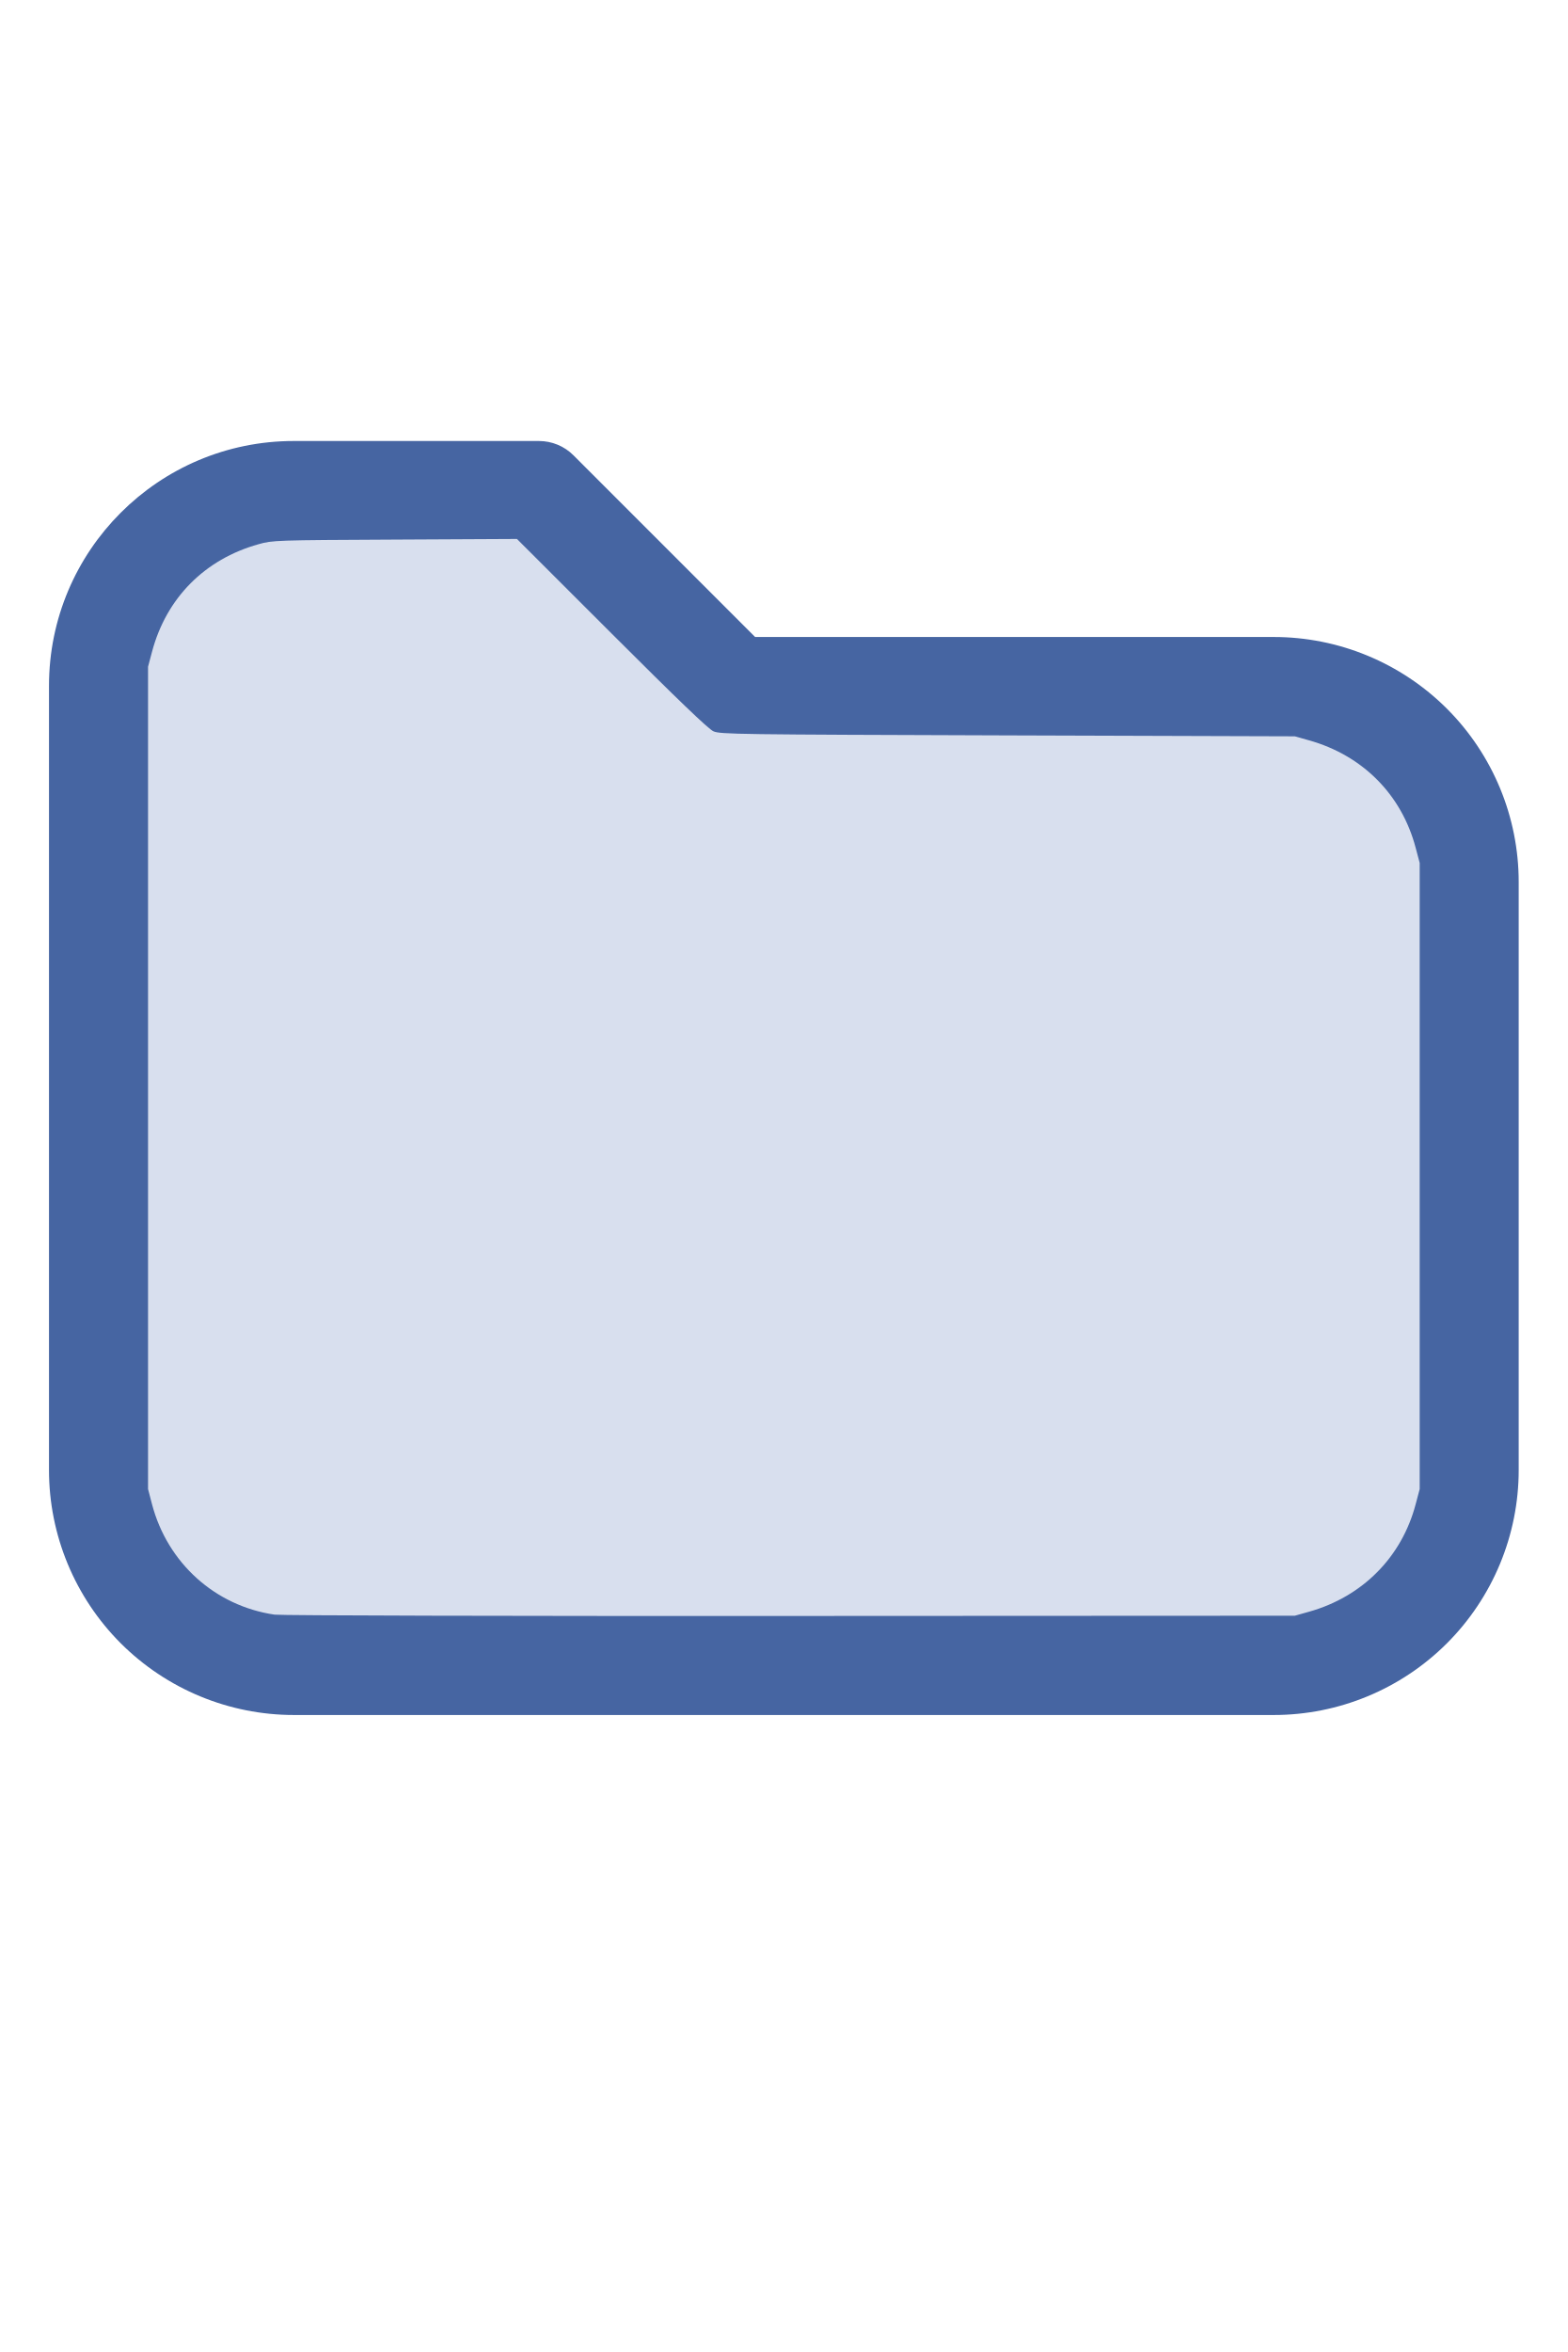
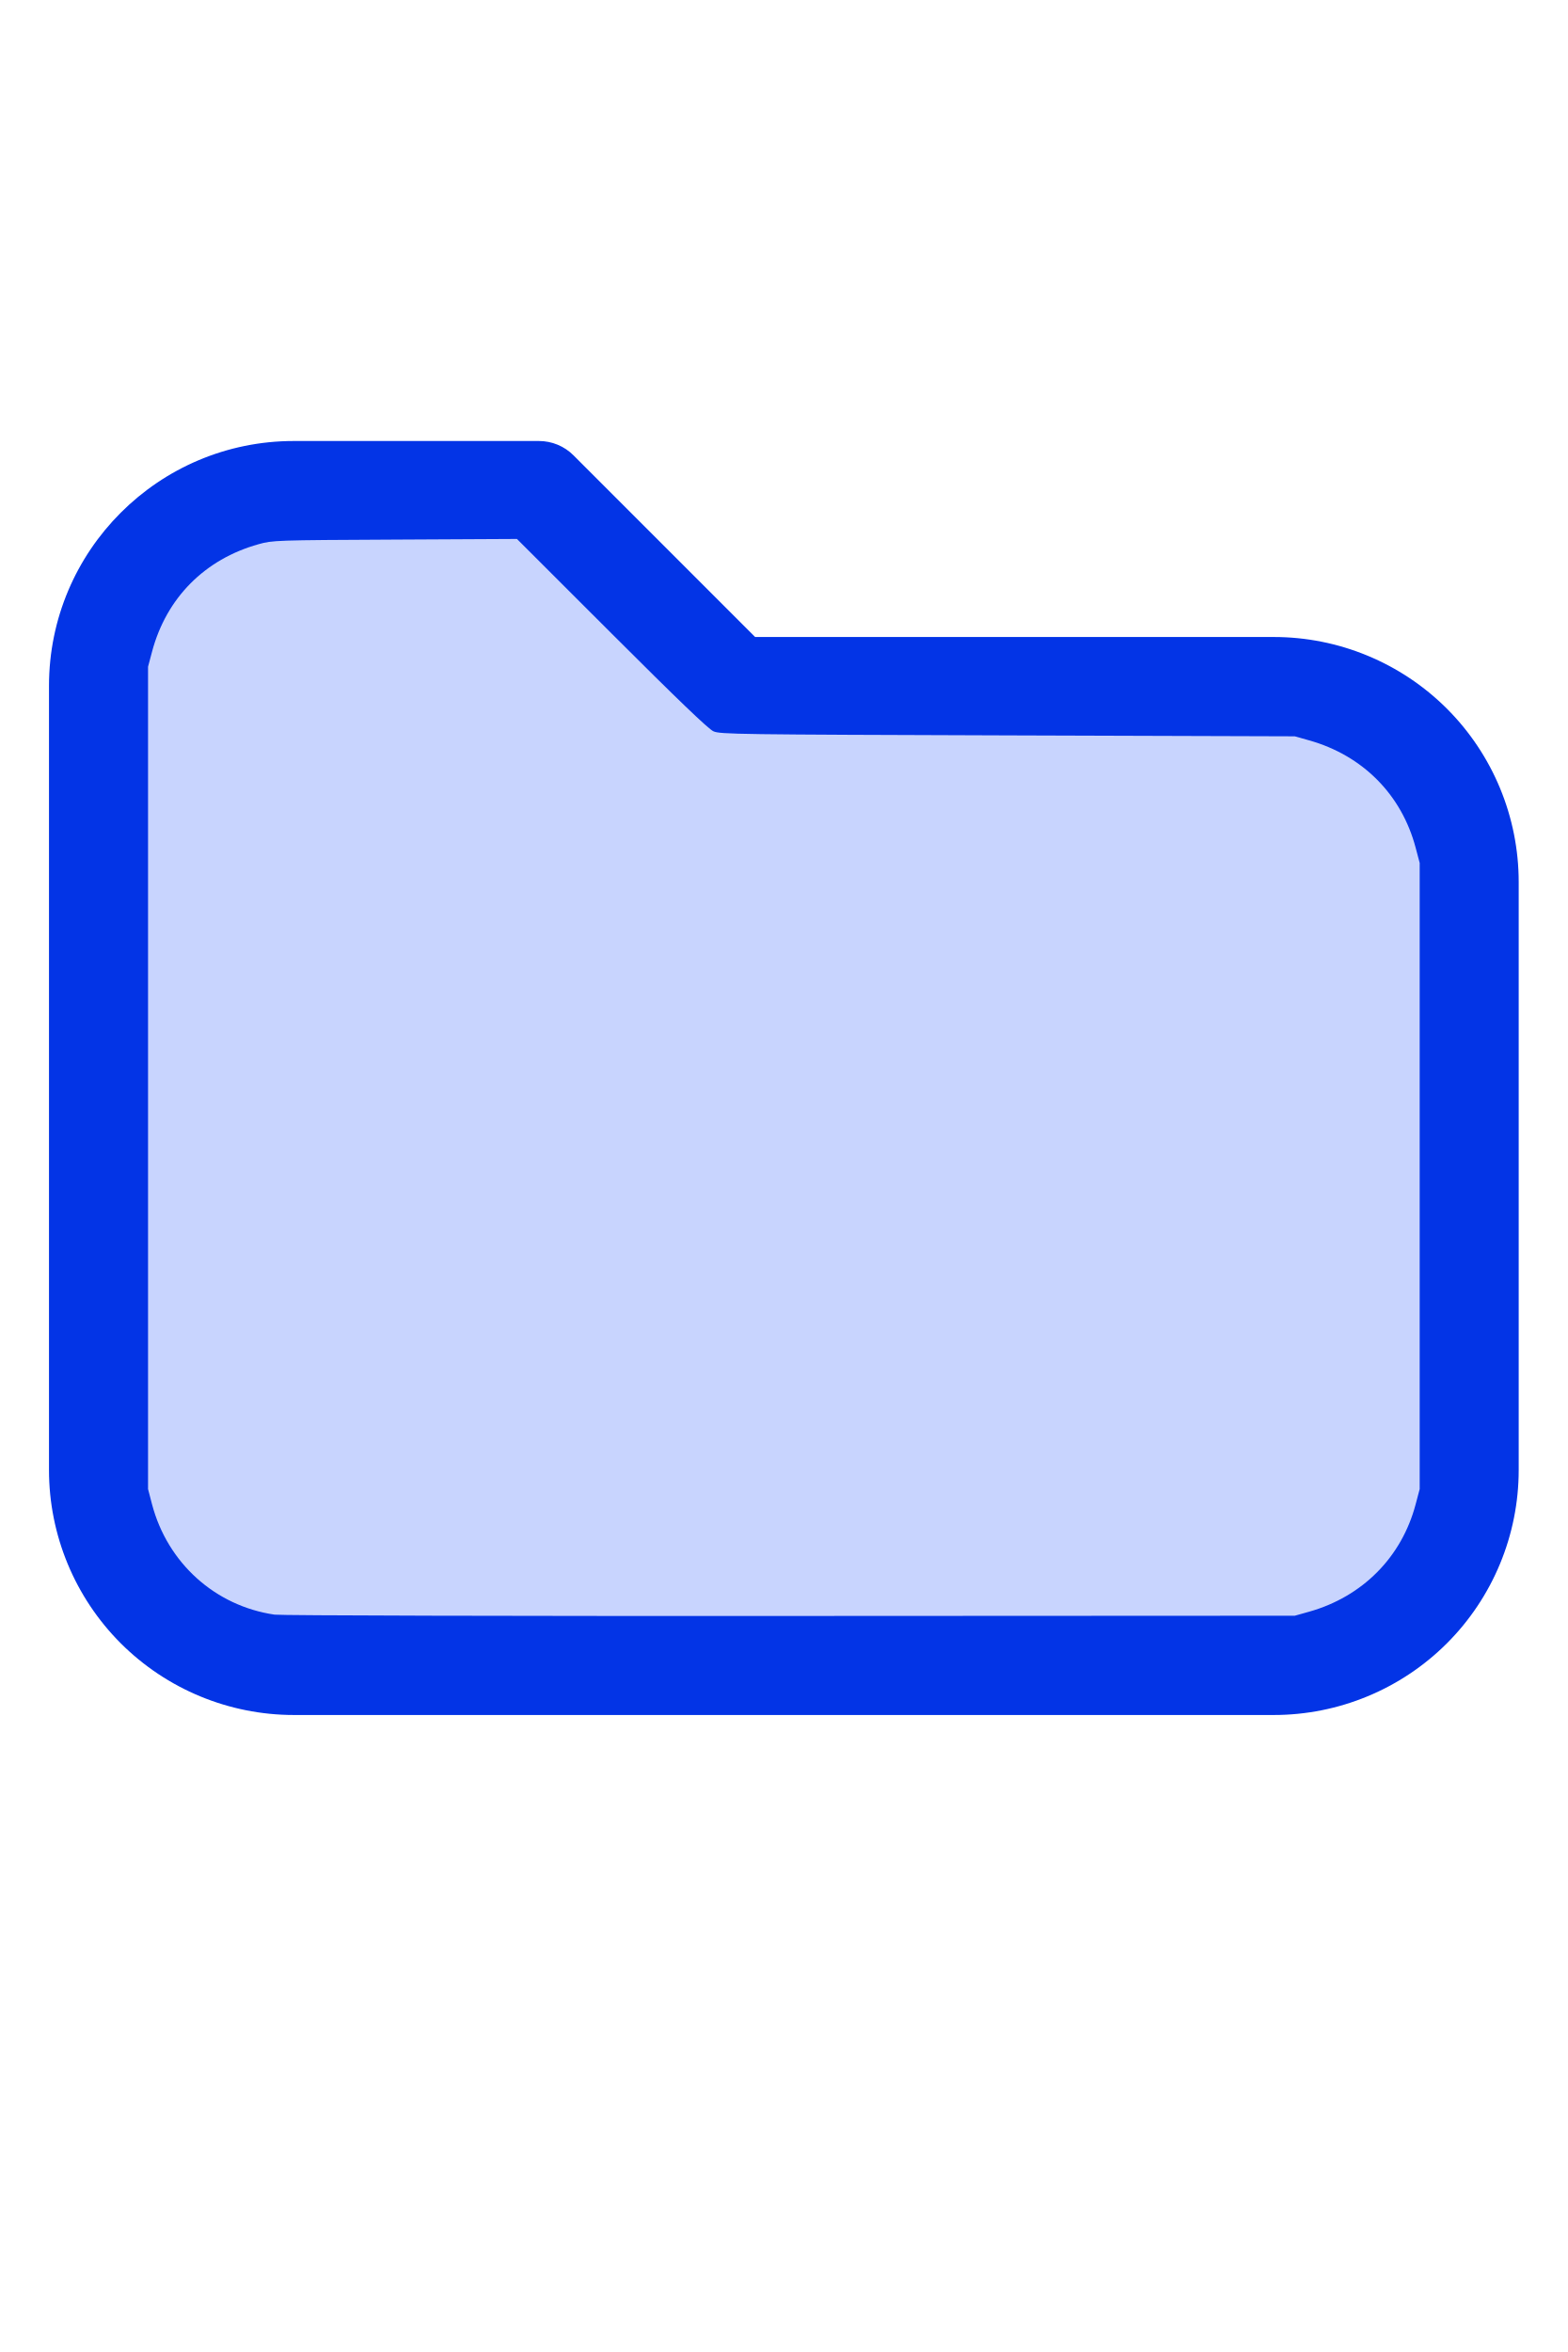
<svg xmlns="http://www.w3.org/2000/svg" version="1.1" width="16" height="24" viewBox="0 0 32 32" xml:space="preserve">
-   <g style="fill:#4665A2;">
+   <g style="fill:#0334E6;">
    <path d="M1,5.998l-0,16.002c-0,1.326 0.527,2.598 1.464,3.536c0.938,0.937 2.21,1.464 3.536,1.464c5.322,0 14.678,-0 20,0c1.326,0 2.598,-0.527 3.536,-1.464c0.937,-0.938 1.464,-2.21 1.464,-3.536c0,-3.486 0,-8.514 0,-12c0,-1.326 -0.527,-2.598 -1.464,-3.536c-0.938,-0.937 -2.21,-1.464 -3.536,-1.464c-0,0 -10.586,0 -10.586,0c0,-0 -3.707,-3.707 -3.707,-3.707c-0.187,-0.188 -0.442,-0.293 -0.707,-0.293l-5.002,0c-2.76,0 -4.998,2.238 -4.998,4.998Zm2,-0l-0,16.002c-0,0.796 0.316,1.559 0.879,2.121c0.562,0.563 1.325,0.879 2.121,0.879l20,0c0.796,0 1.559,-0.316 2.121,-0.879c0.563,-0.562 0.879,-1.325 0.879,-2.121c0,-3.486 0,-8.514 0,-12c0,-0.796 -0.316,-1.559 -0.879,-2.121c-0.562,-0.563 -1.325,-0.879 -2.121,-0.879c-7.738,0 -11,0 -11,0c-0.265,0 -0.52,-0.105 -0.707,-0.293c-0,0 -3.707,-3.707 -3.707,-3.707c-0,0 -4.588,0 -4.588,0c-1.656,0 -2.998,1.342 -2.998,2.998Z" />
  </g>
-   <g style="fill:#D8DFEE;stroke-width:0;">
+   <g style="fill:#C8D4FE;stroke-width:0;">
    <path d="M 5.606,24.952 C 4.392,24.775 3.42,23.9 3.103,22.699 L 3.022,22.389 V 13.998 5.606 L 3.104,5.298 C 3.396,4.203 4.18,3.412 5.279,3.106 5.565,3.026 5.615,3.024 8.061,3.012 l 2.491,-0.013 1.932,1.93 c 1.344,1.343 1.976,1.95 2.078,1.995 0.137,0.062 0.474,0.066 6.007,0.084 l 5.861,0.019 0.291,0.082 c 1.095,0.308 1.89,1.109 2.176,2.193 l 0.082,0.309 V 16 22.389 l -0.082,0.309 c -0.284,1.079 -1.086,1.888 -2.176,2.194 l -0.291,0.082 -10.303,0.005 c -5.7,0.003 -10.4,-0.009 -10.521,-0.027 z" />
  </g>
</svg>
